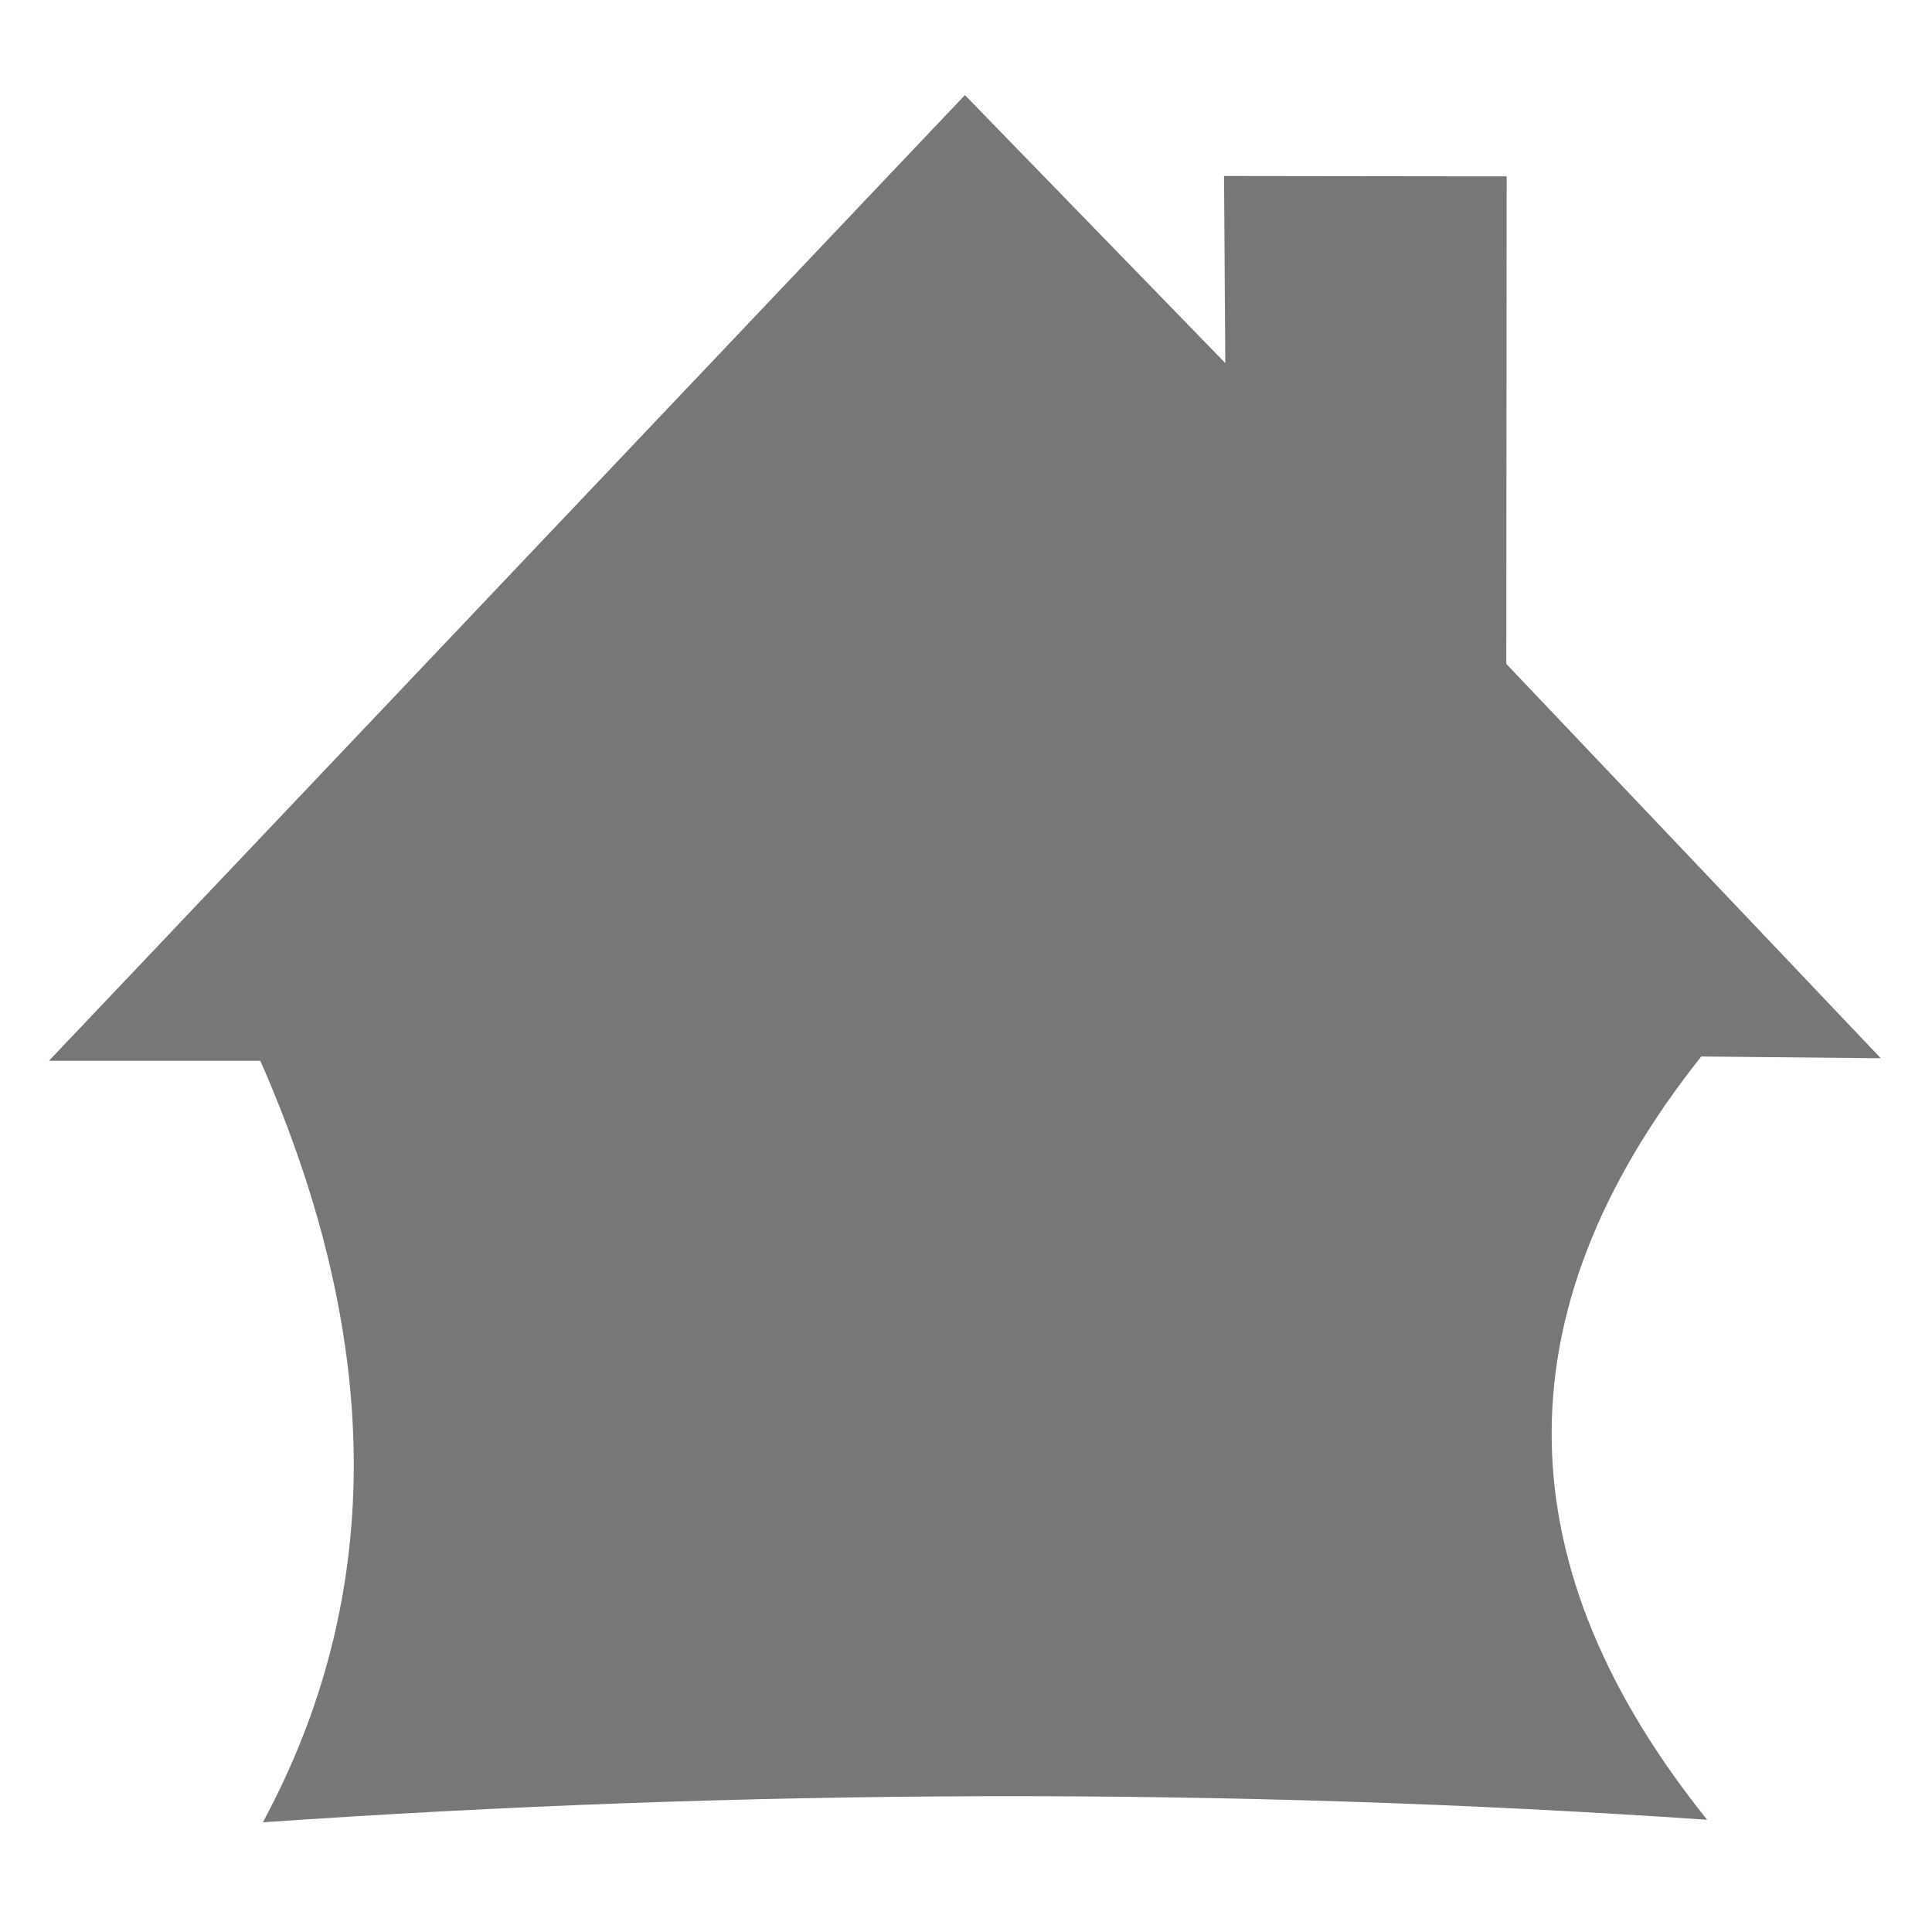
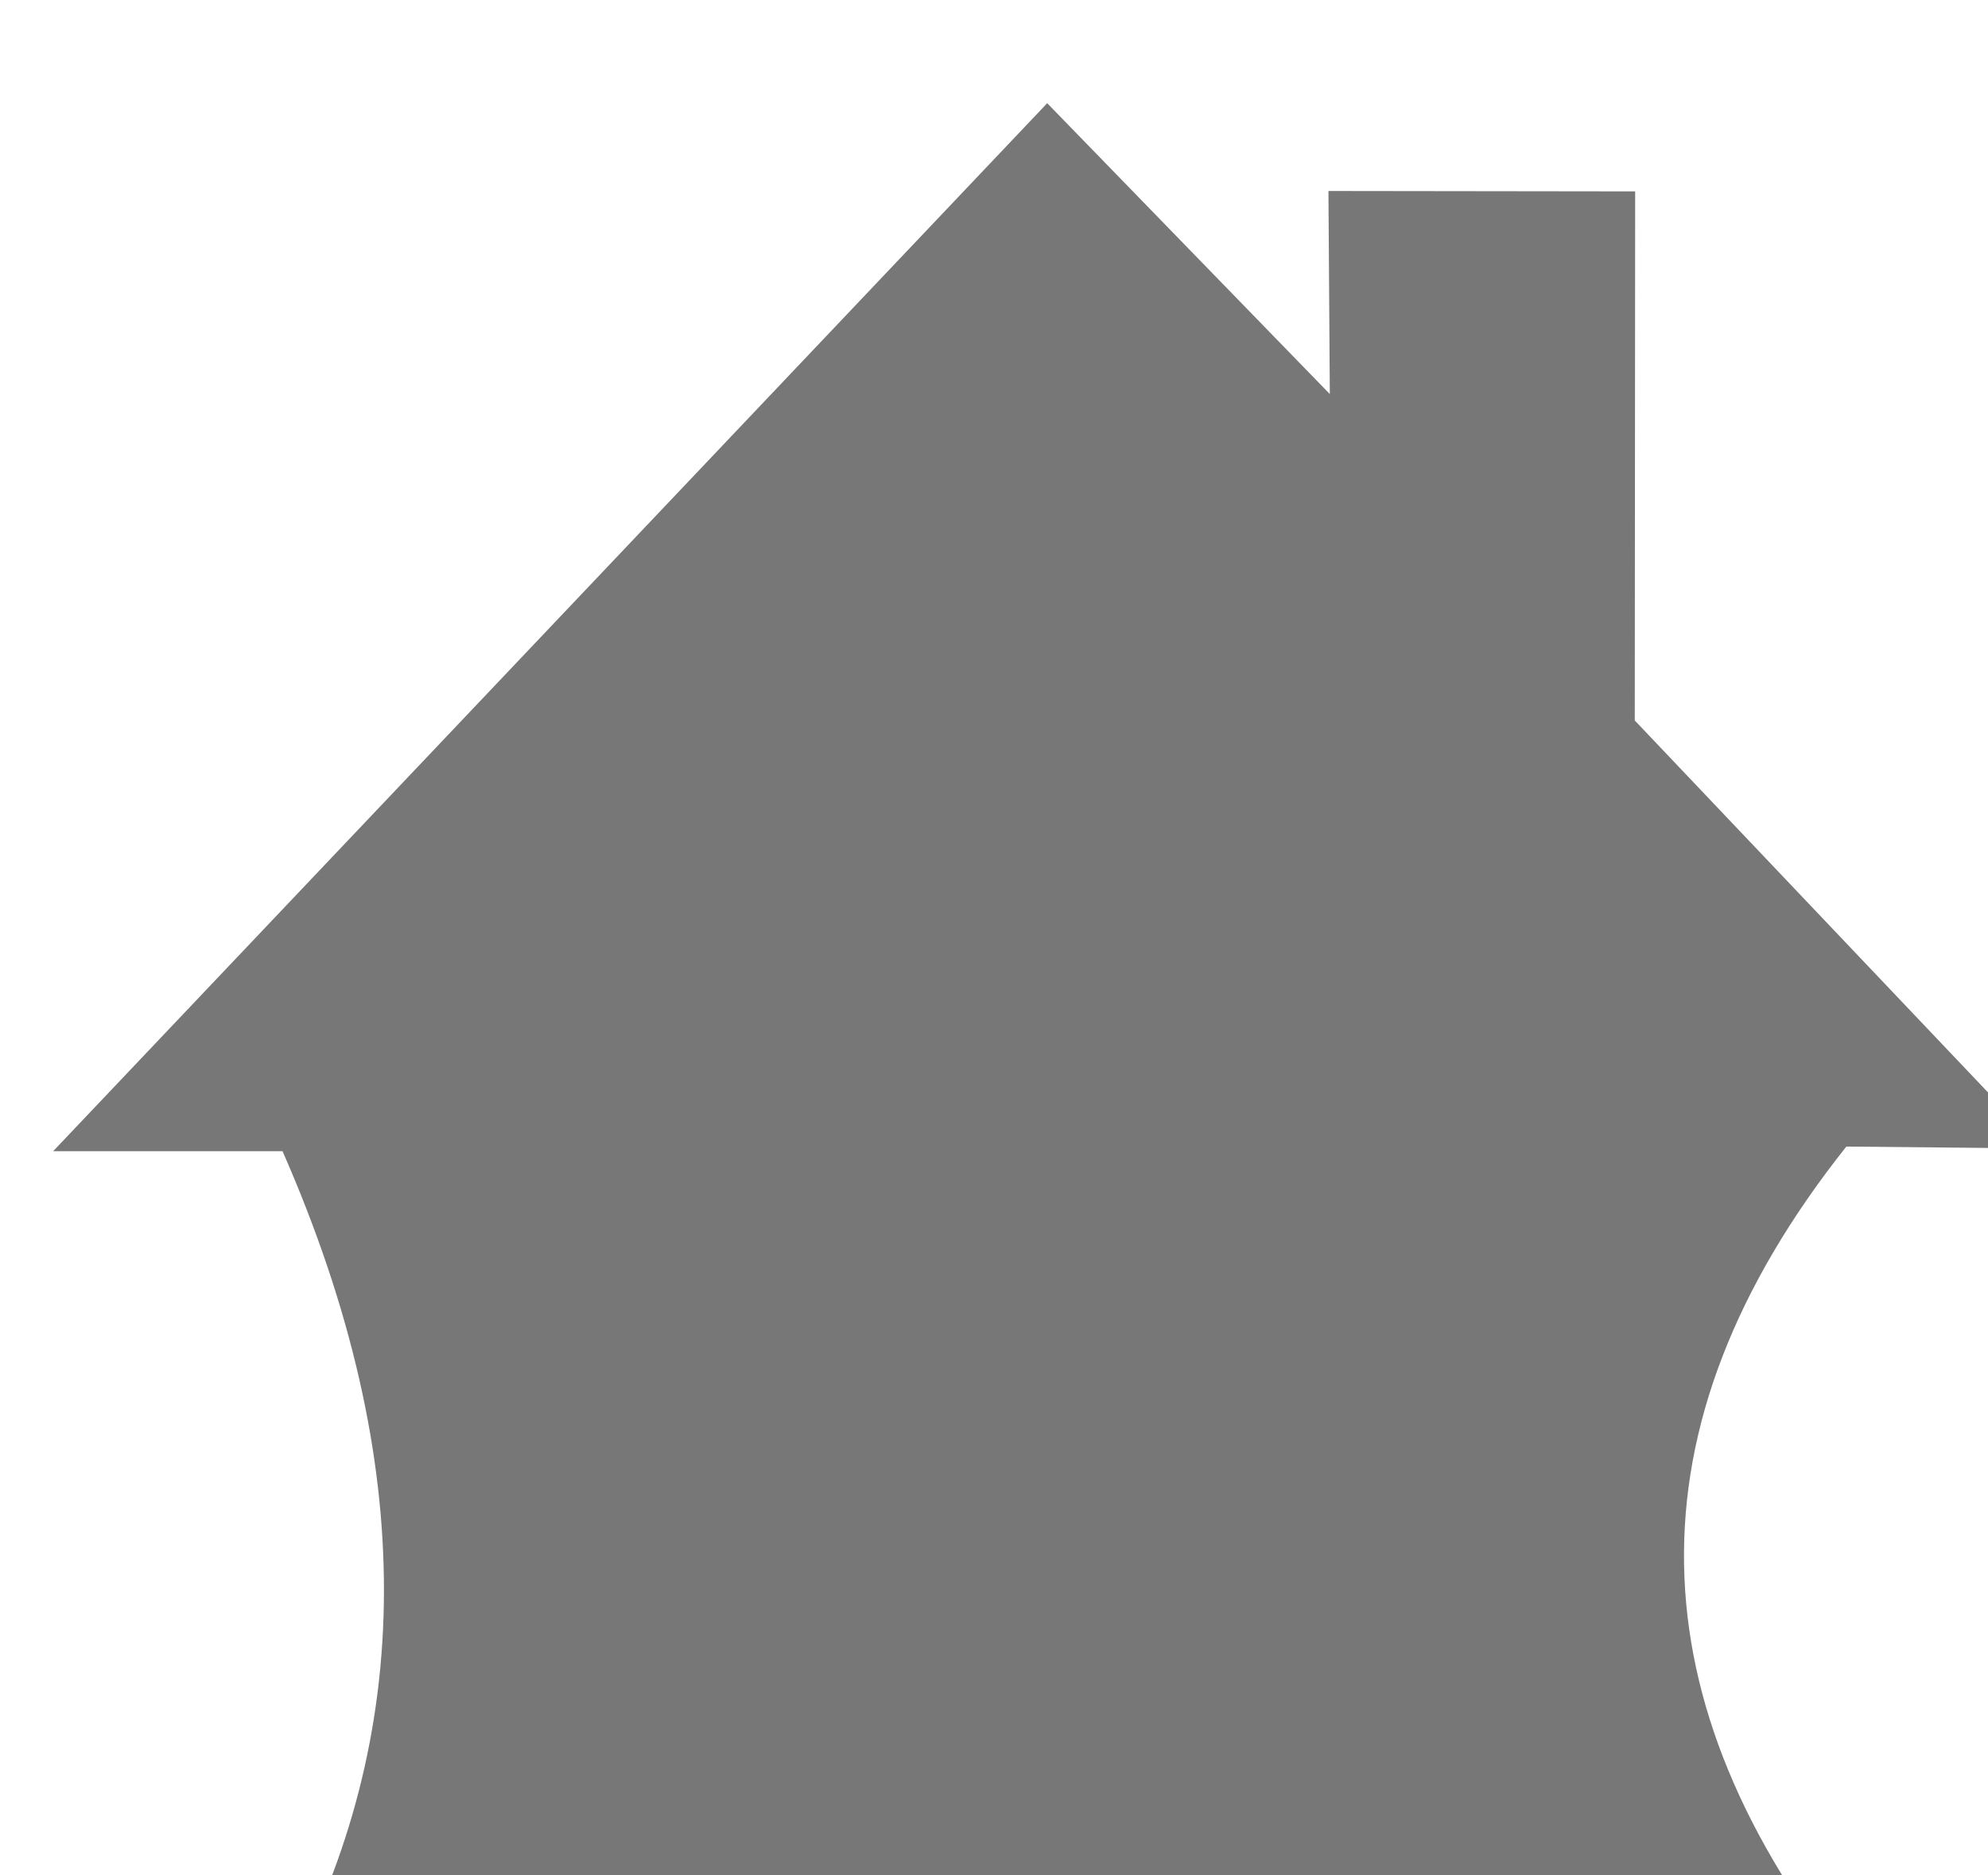
- <svg xmlns="http://www.w3.org/2000/svg" height="32" id="svg1328" width="32" version="1.1">
+ <svg xmlns="http://www.w3.org/2000/svg" id="svg1328" version="1.1">
  <defs id="defs1330" />
  <g id="layer1" style="display:inline" transform="translate(0,-16)">
    <path d="m 15.982,17.575 -15.171,15.995 3.501,0 c 2.093,4.764 2.02,8.945 0.042,12.613 7.974,-0.55 15.948,-0.588 23.922,-0.042 -3.324,-4.137 -3.509,-8.348 -0.098,-12.642 l 2.974,0.029 -6.203,-6.532 0.006,-8.075 -4.681,-0.006 0.021,3.099 z" id="rect5117" style="color:#000000;fill:#000000;fill-opacity:0.532;fill-rule:nonzero;stroke:none;stroke-width:1;marker:none;visibility:visible;display:inline;overflow:visible" />
  </g>
</svg>
